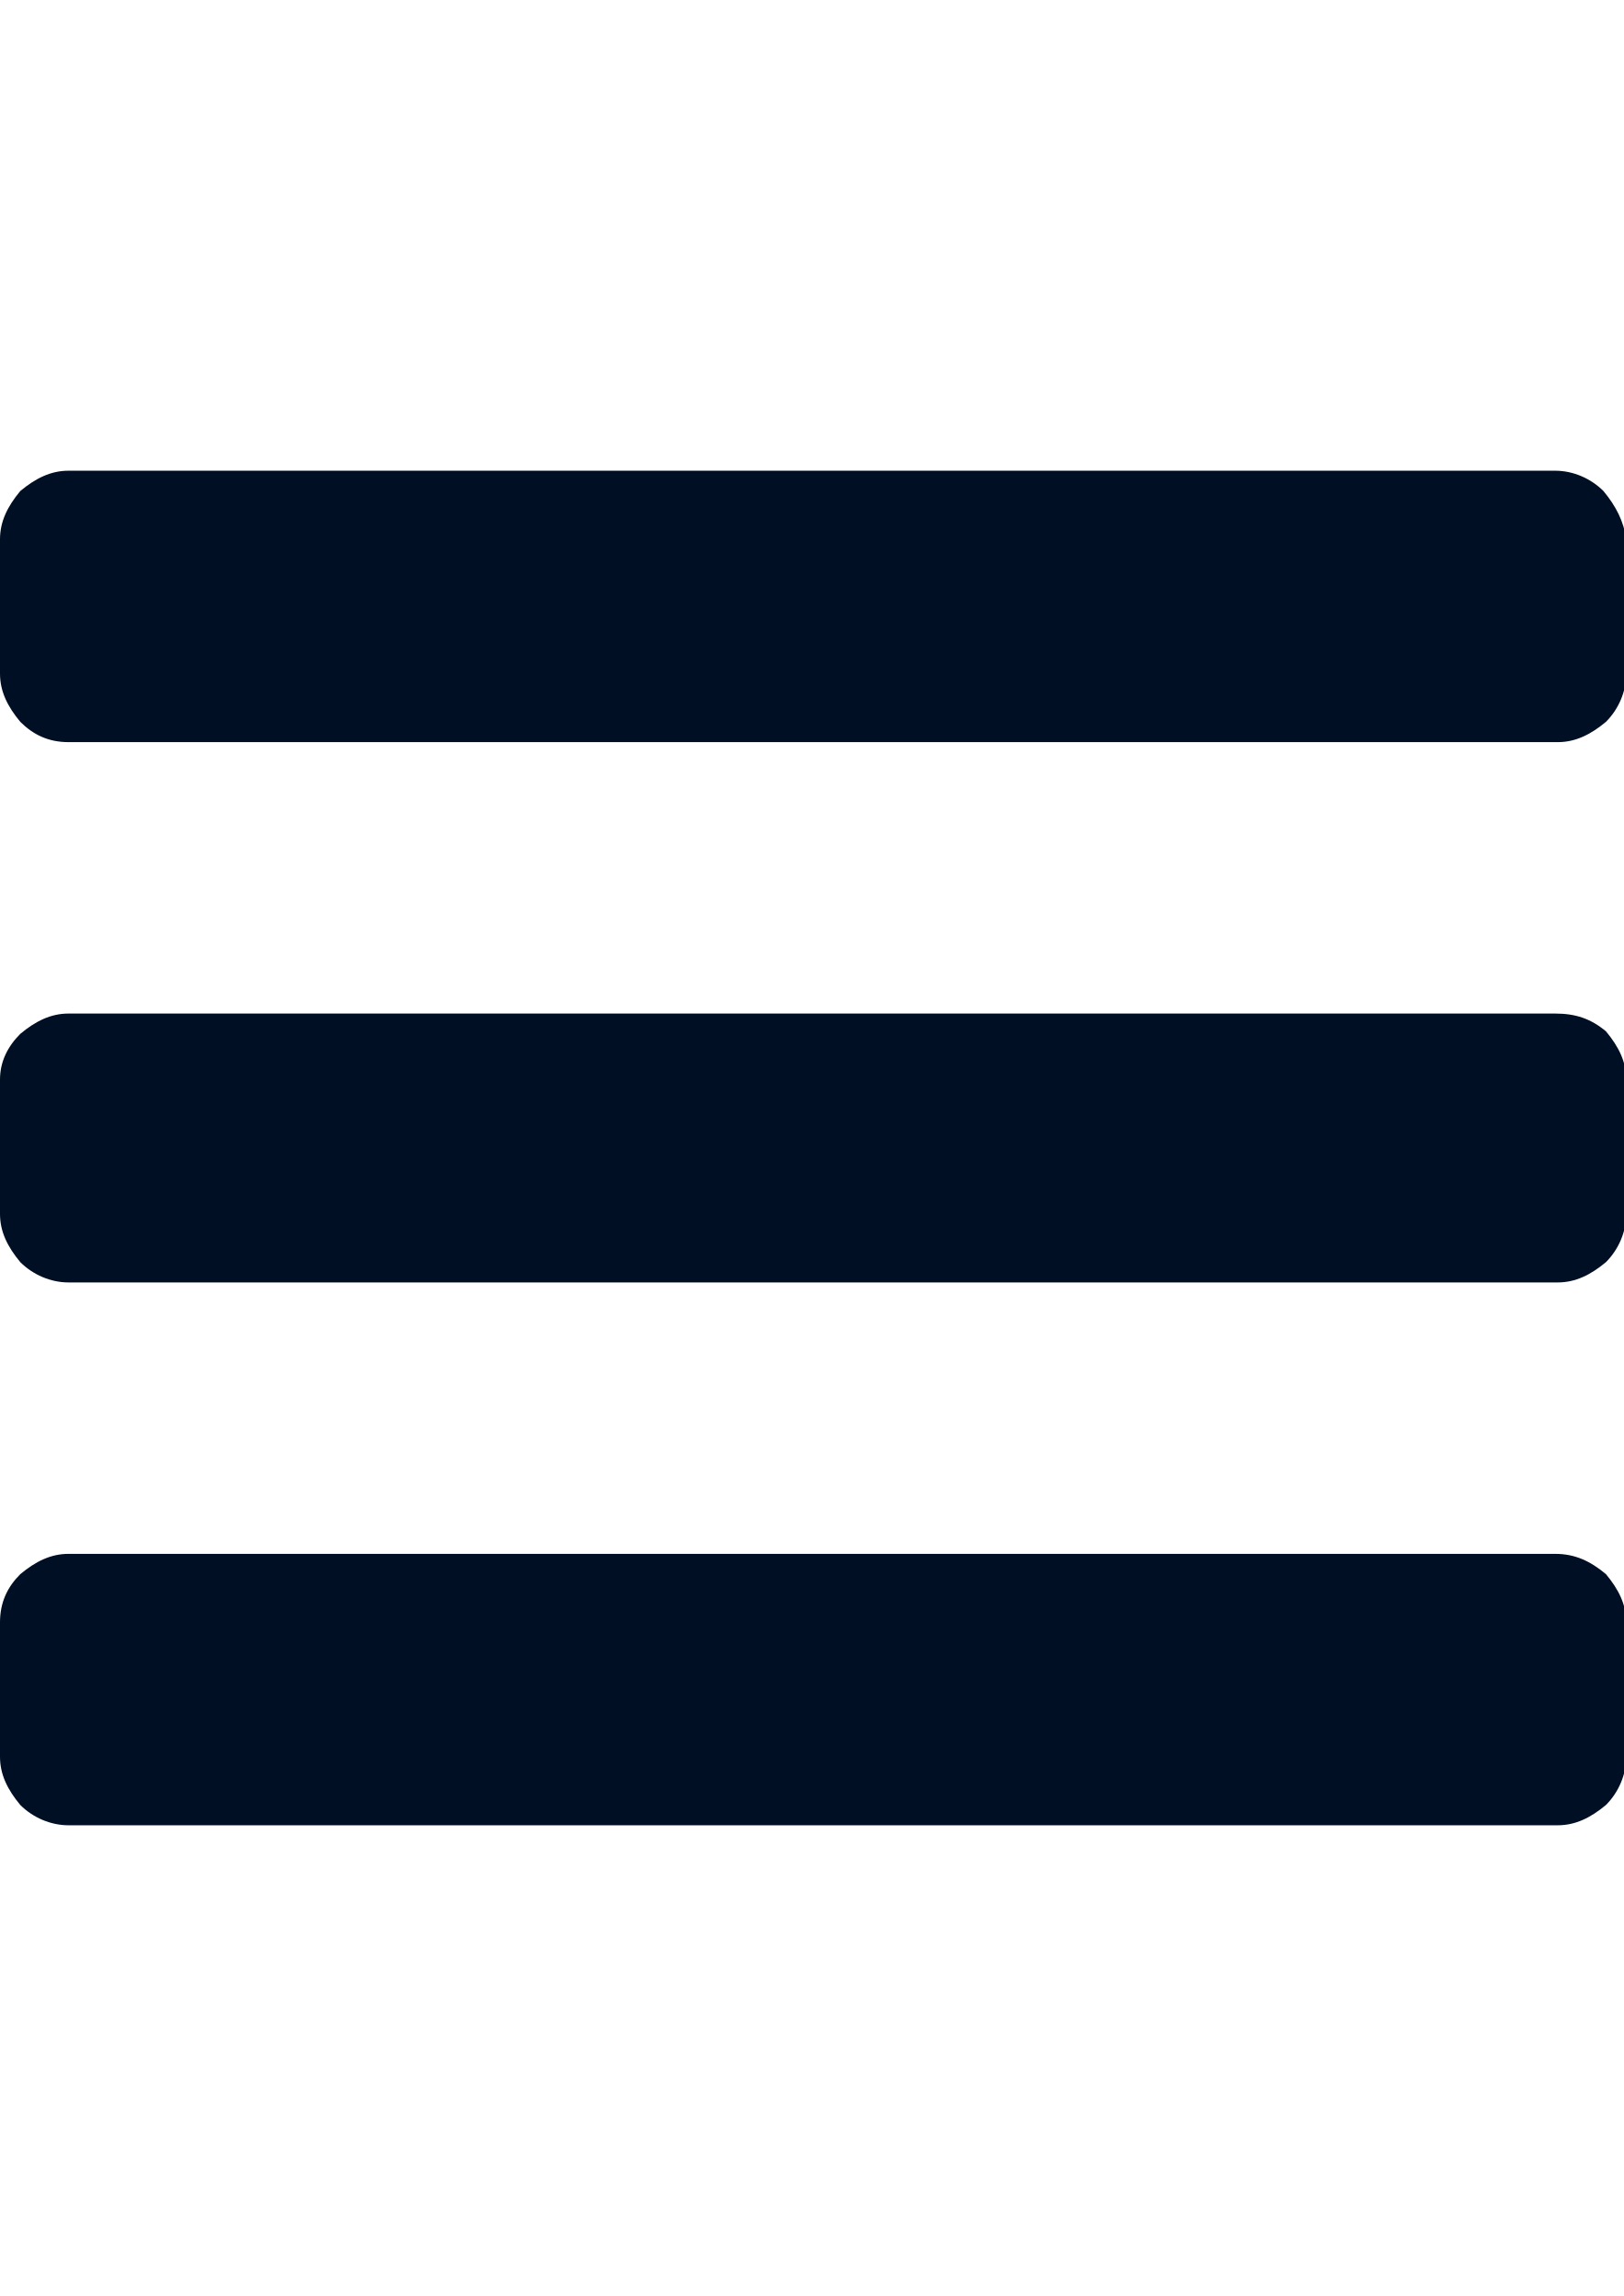
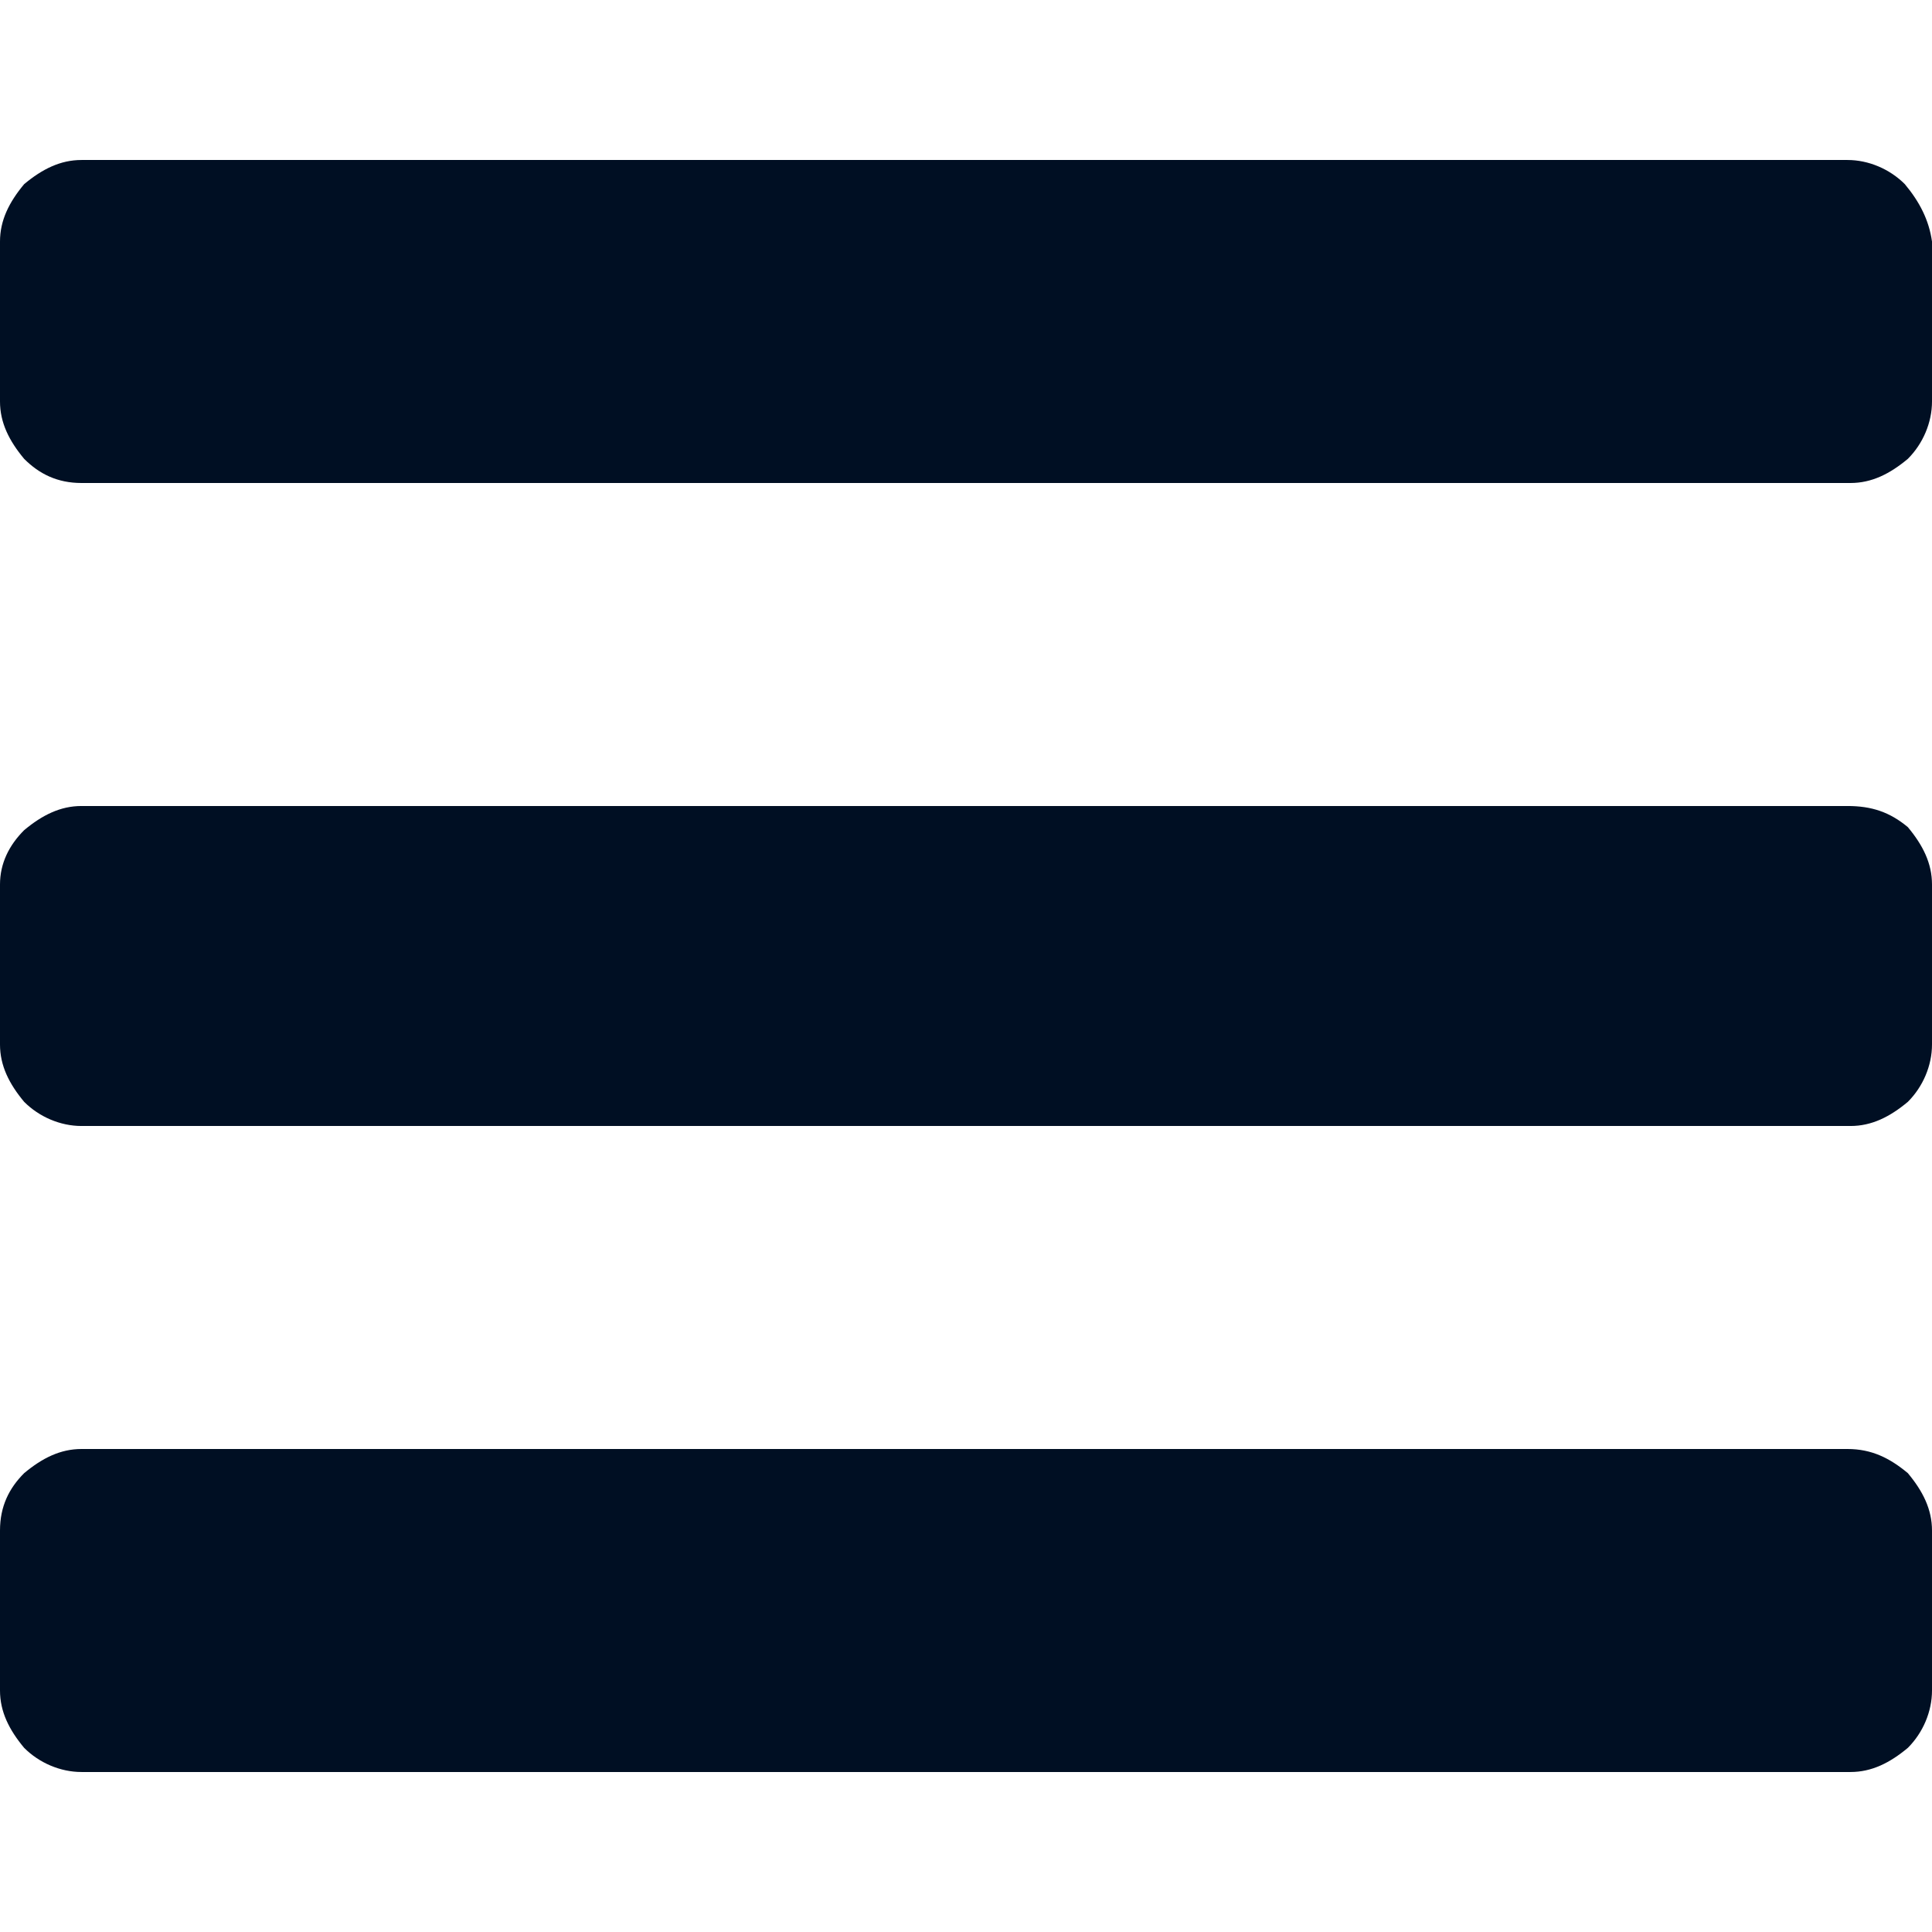
- <svg xmlns="http://www.w3.org/2000/svg" version="1.1" id="Layer_1" x="0px" y="0px" width="595.279px" height="841.891px" viewBox="0 0 595.279 841.891" enable-background="new 0 0 595.279 841.891" xml:space="preserve">
+ <svg xmlns="http://www.w3.org/2000/svg" version="1.1" id="Layer_1" x="0px" y="0px" viewBox="0 0 64 64" style="enable-background:new 0 0 64 64;" xml:space="preserve">
+   <style type="text/css">
+ 	.st0{fill:#000F23;}
+ </style>
  <g id="Layer_1_1_">
</g>
  <g>
-     <path fill="#000F23" d="M570.166,569.766H25.114c-6.511,0-12.092,2.79-17.673,7.44C2.79,581.856,0,587.438,0,594.879v49.296   c0,6.511,2.79,12.092,7.44,17.673c4.651,4.65,11.162,7.441,17.673,7.441h545.983c6.511,0,12.092-2.791,17.672-7.441   c4.651-4.65,7.441-11.162,7.441-17.673v-49.296c0-6.512-2.79-12.092-7.441-17.673C583.189,572.556,577.608,569.766,570.166,569.766   z" />
-     <path fill="#000F23" d="M570.166,371.648H25.114c-6.511,0-12.092,2.791-17.673,7.441C2.79,383.74,0,389.321,0,395.832v49.296   c0,6.512,2.79,12.092,7.44,17.673c4.651,4.65,11.162,7.441,17.673,7.441h545.983c6.511,0,12.092-2.791,17.672-7.441   c4.651-4.65,7.441-11.161,7.441-17.673v-49.296c0-6.511-2.79-12.091-7.441-17.672C583.189,373.509,577.608,371.648,570.166,371.648   z" />
-     <path fill="#000F23" d="M587.839,180.042c-4.65-4.65-11.161-7.441-17.673-7.441H25.114c-6.511,0-12.092,2.791-17.673,7.441   C2.79,185.624,0,191.204,0,197.715v49.297c0,6.511,2.79,12.092,7.44,17.672c4.651,4.65,10.231,7.441,17.673,7.441h545.983   c6.511,0,12.092-2.791,17.672-7.441c4.651-4.651,7.441-11.162,7.441-17.672v-49.297C595.28,191.204,592.49,185.624,587.839,180.042   z" />
+     <path class="st0" d="M61.2,48H2.7c-0.7,0-1.3,0.3-1.9,0.8C0.3,49.3,0,49.9,0,50.7V56c0,0.7,0.3,1.3,0.8,1.9   c0.5,0.5,1.2,0.8,1.9,0.8h58.6c0.7,0,1.3-0.3,1.9-0.8c0.5-0.5,0.8-1.2,0.8-1.9v-5.3c0-0.7-0.3-1.3-0.8-1.9C62.6,48.3,62,48,61.2,48   z" />
+     <path class="st0" d="M61.2,26.7H2.7c-0.7,0-1.3,0.3-1.9,0.8C0.3,28,0,28.6,0,29.3v5.3c0,0.7,0.3,1.3,0.8,1.9   C1.3,37,2,37.3,2.7,37.3h58.6c0.7,0,1.3-0.3,1.9-0.8c0.5-0.5,0.8-1.2,0.8-1.9v-5.3c0-0.7-0.3-1.3-0.8-1.9   C62.6,26.9,62,26.7,61.2,26.7z" />
+     <path class="st0" d="M63.1,6.1c-0.5-0.5-1.2-0.8-1.9-0.8H2.7C2,5.3,1.4,5.6,0.8,6.1C0.3,6.7,0,7.3,0,8v5.3c0,0.7,0.3,1.3,0.8,1.9   C1.3,15.7,1.9,16,2.7,16h58.6c0.7,0,1.3-0.3,1.9-0.8c0.5-0.5,0.8-1.2,0.8-1.9V8C63.9,7.3,63.6,6.7,63.1,6.1z" />
  </g>
</svg>
